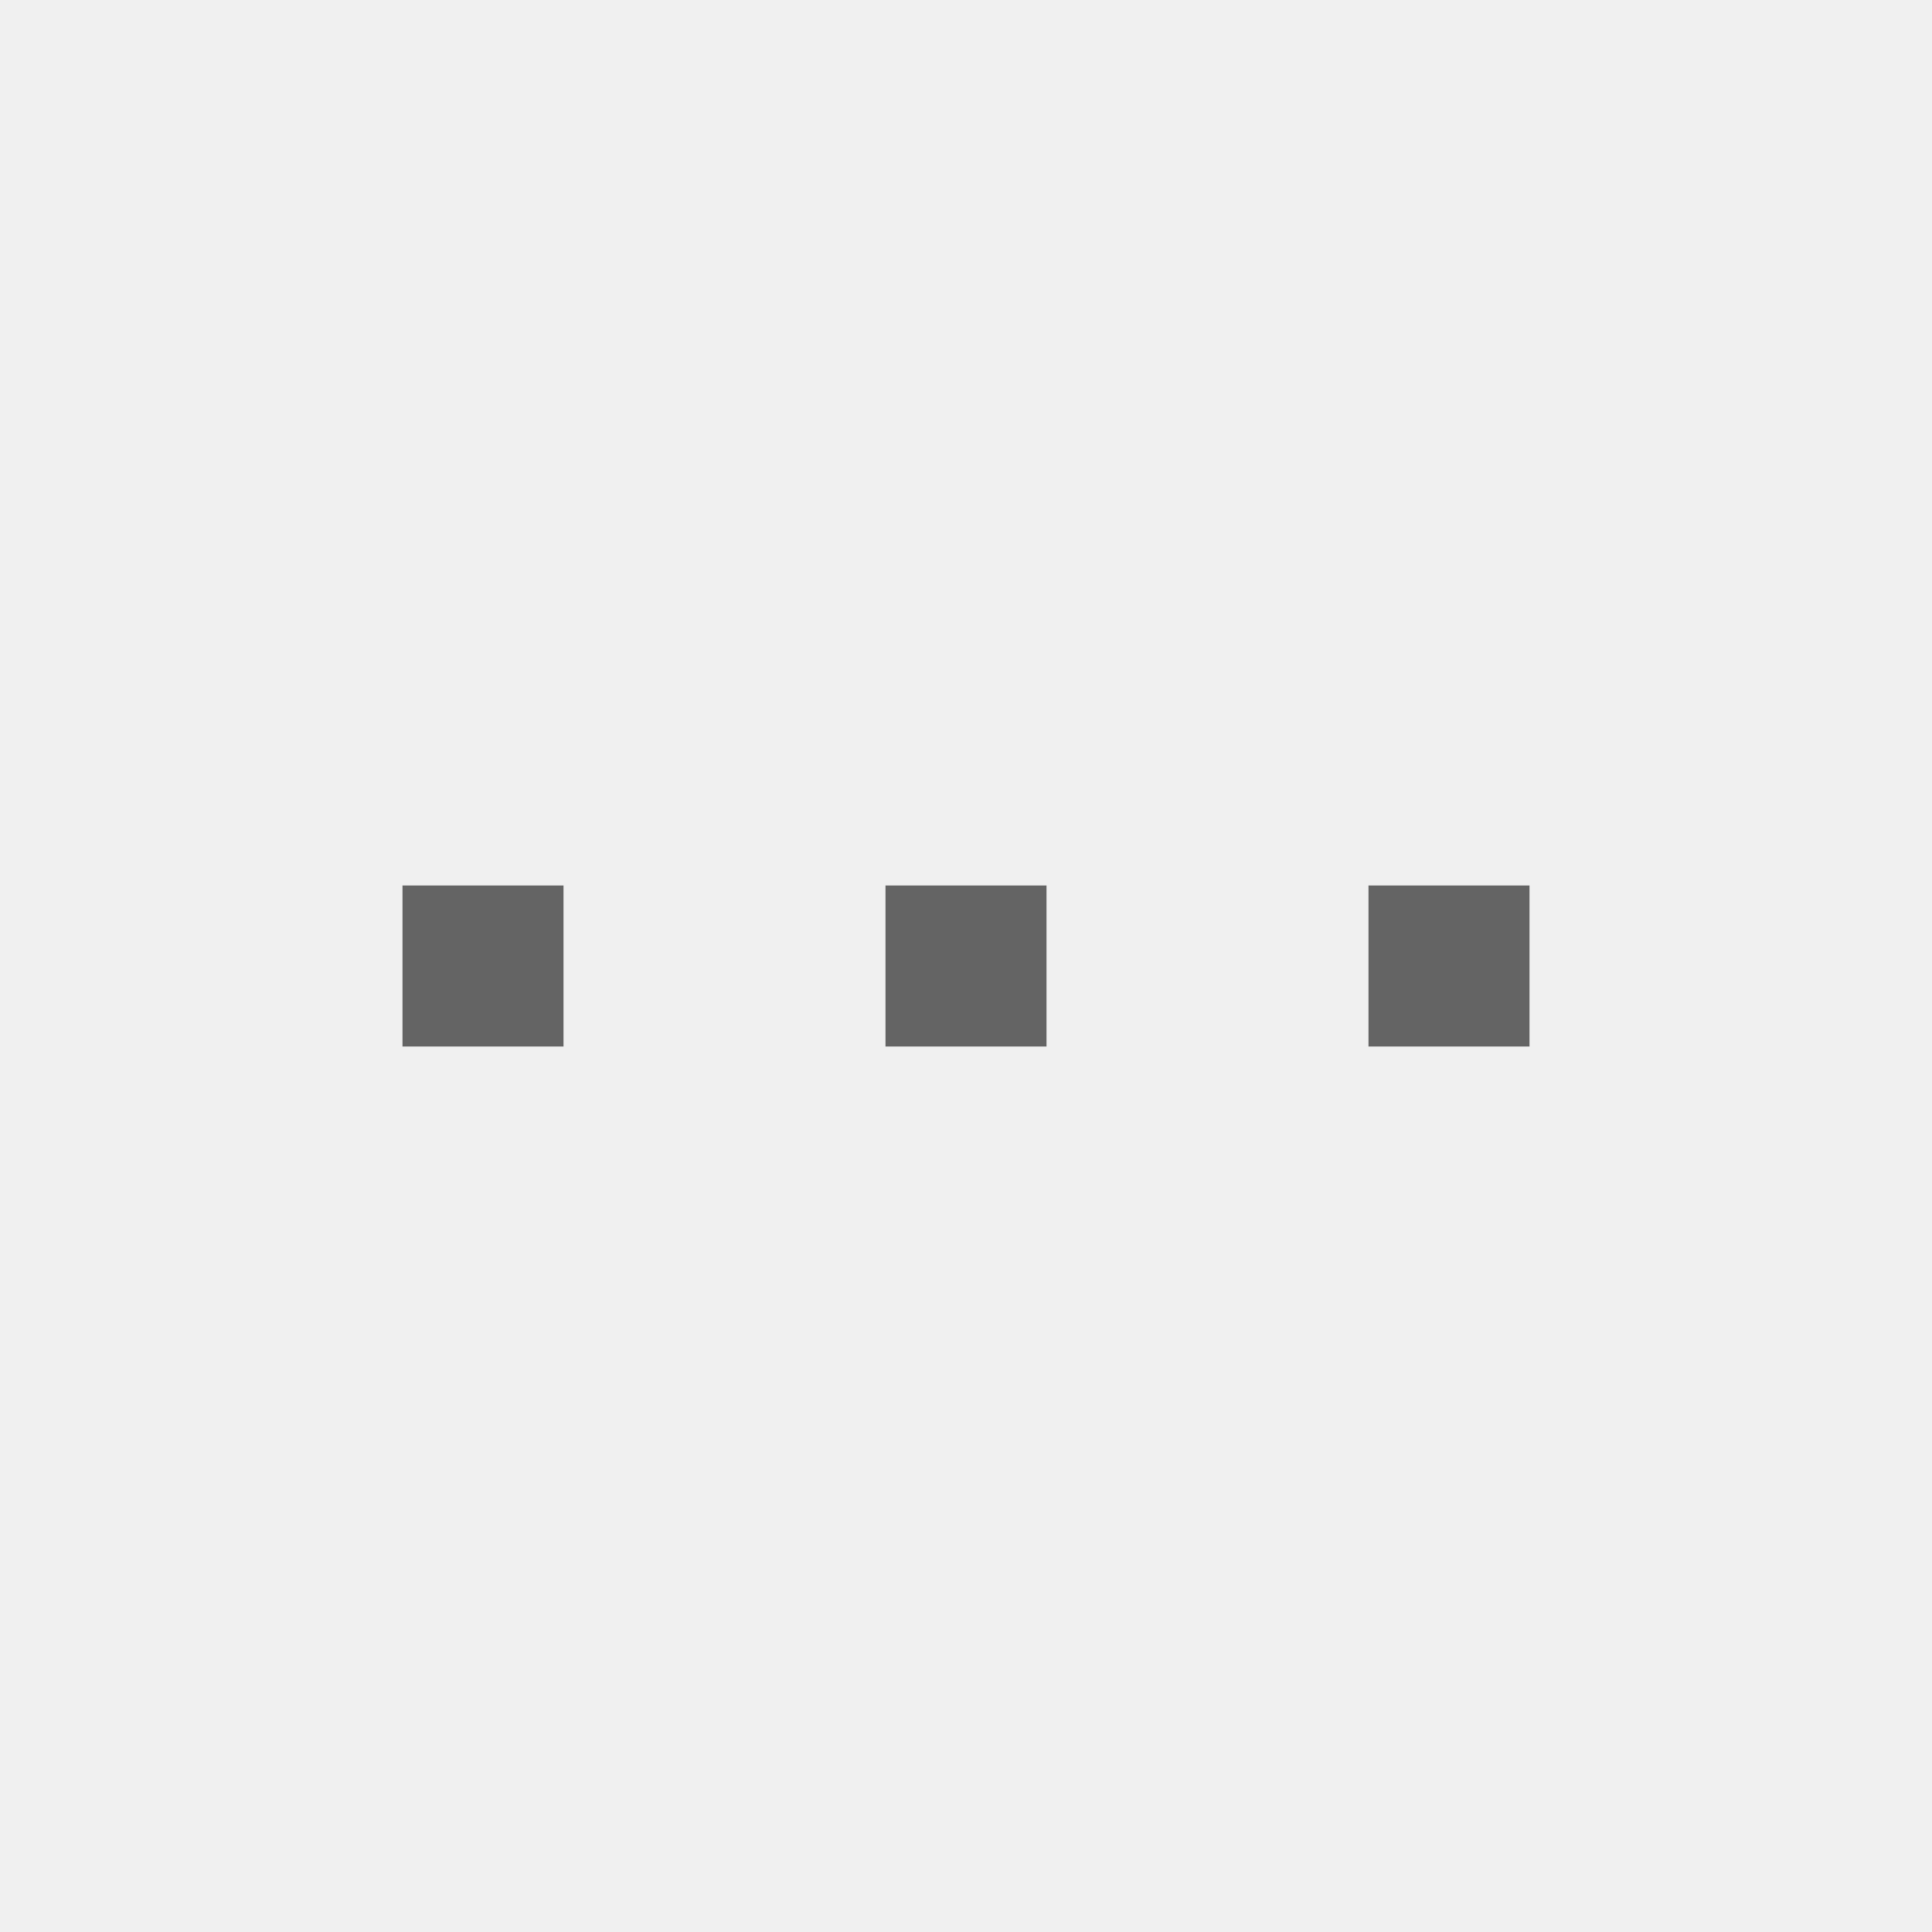
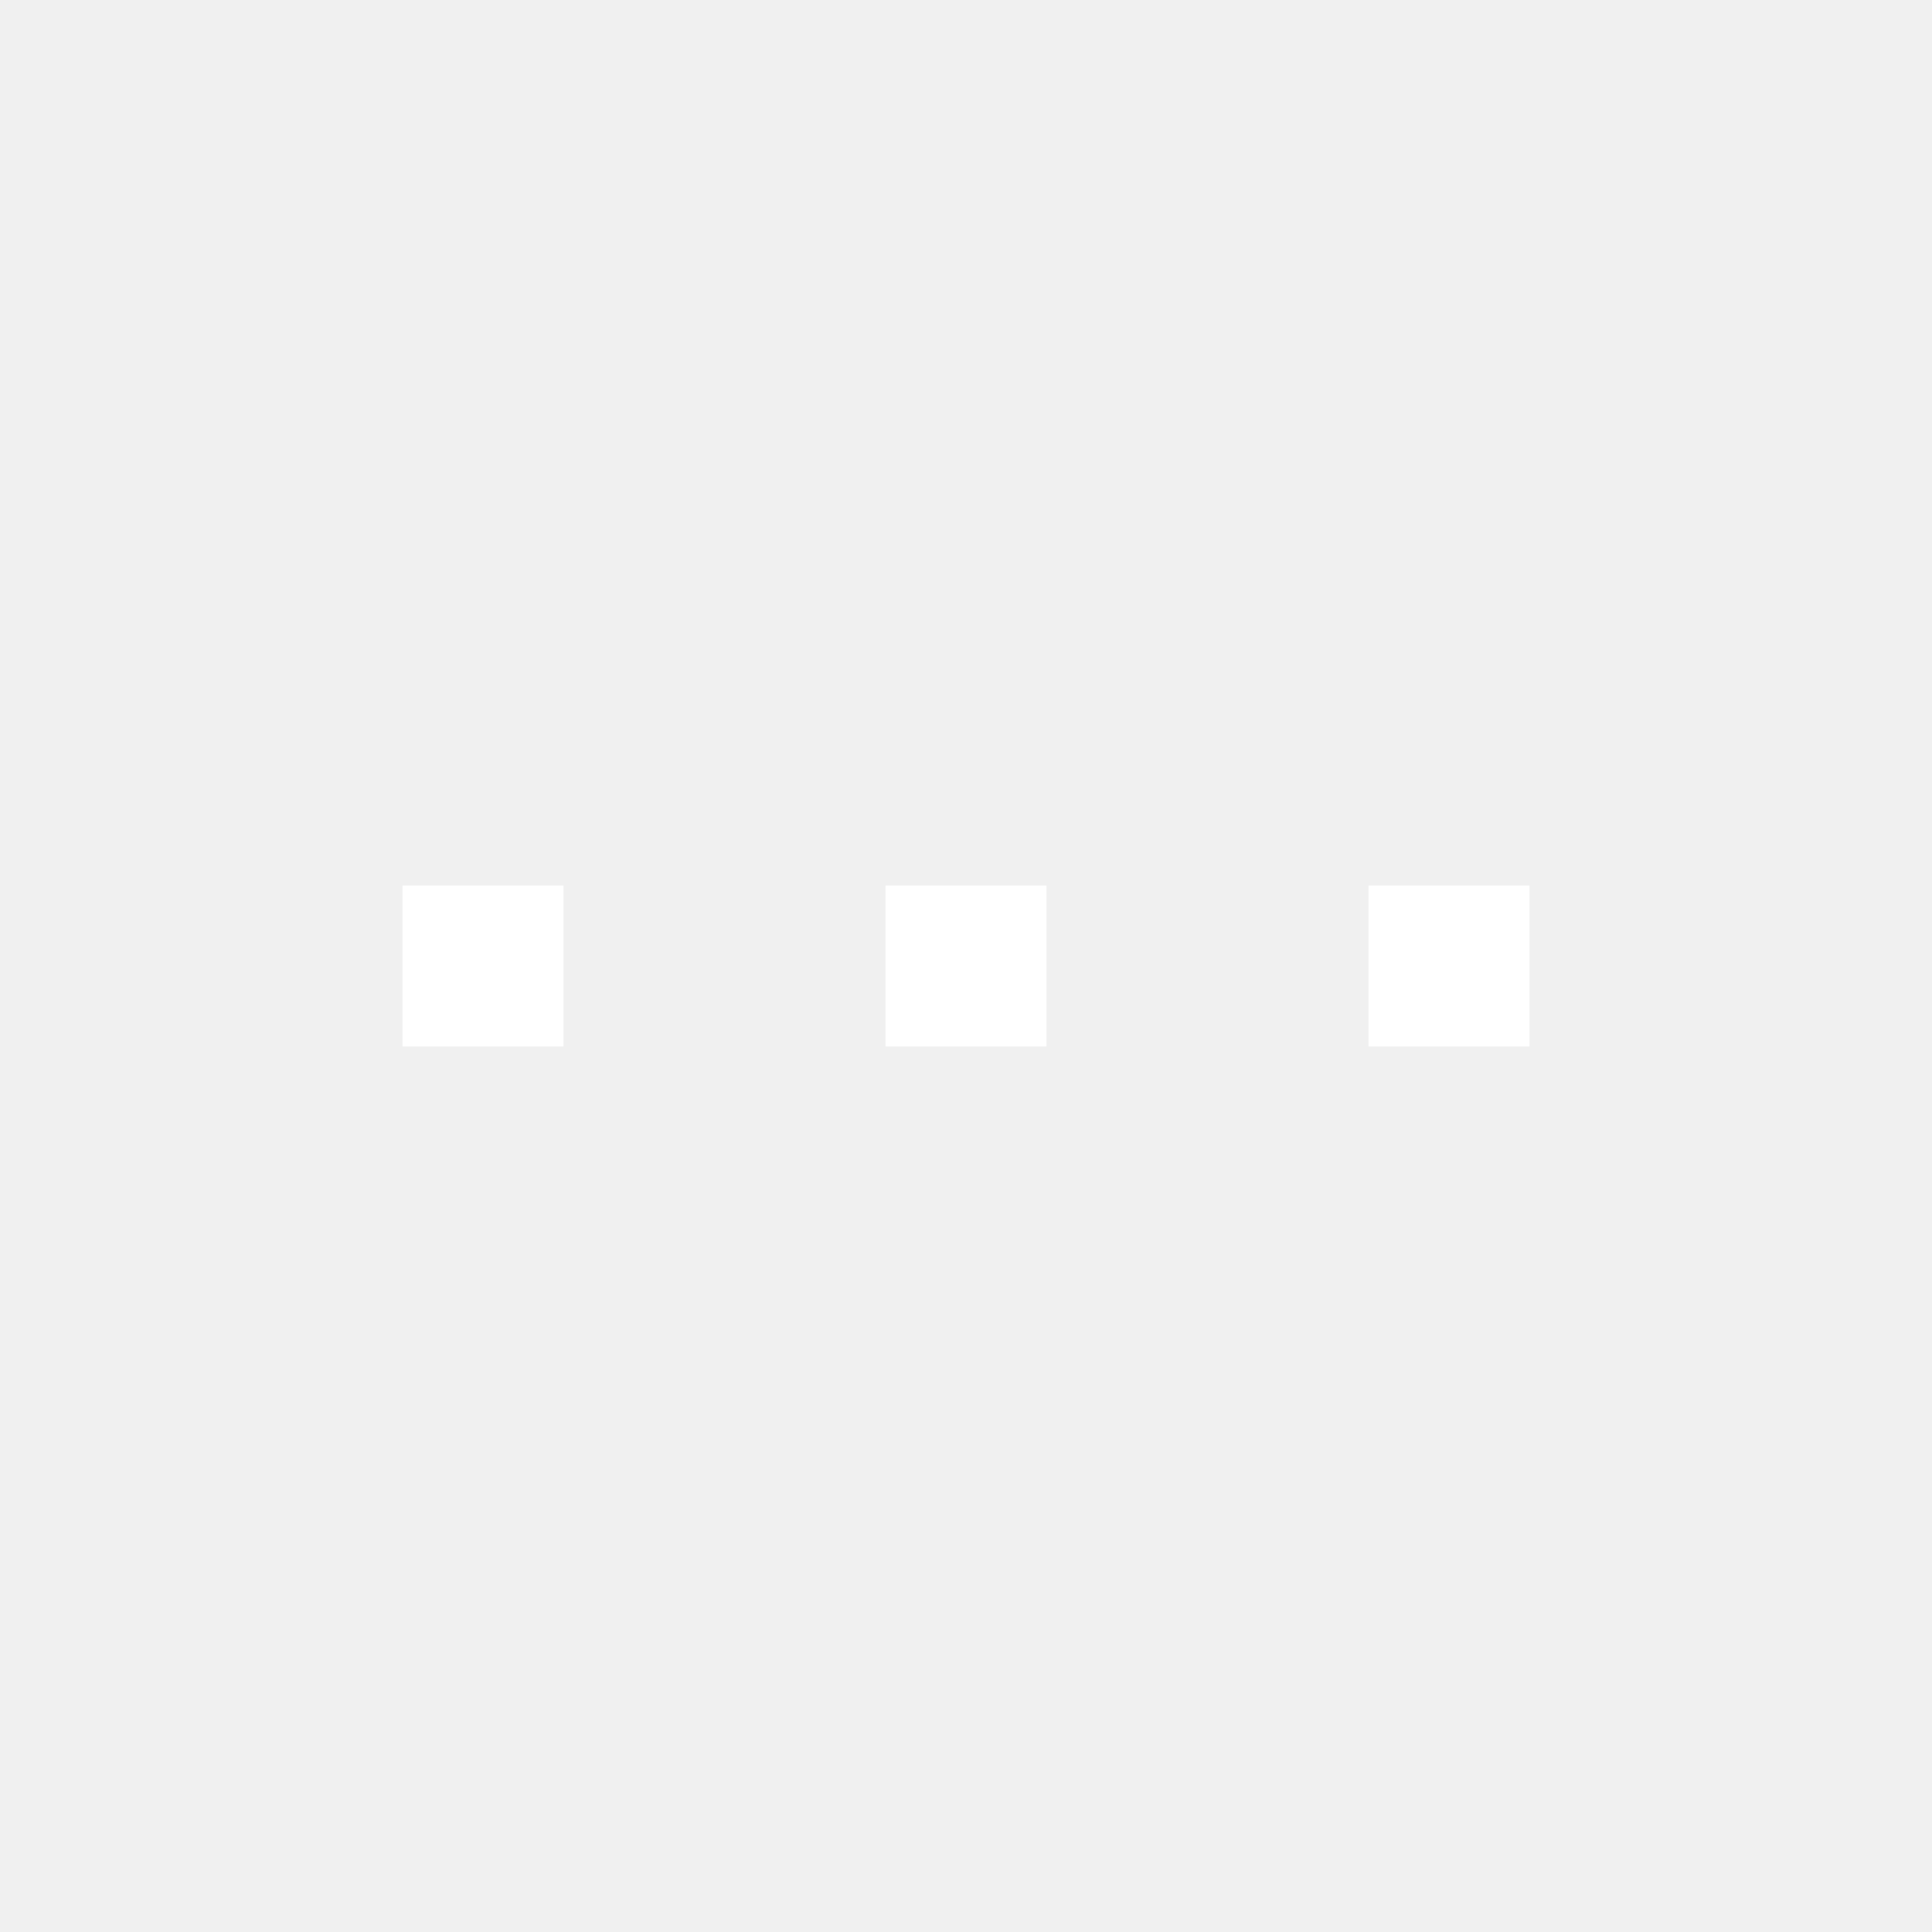
- <svg xmlns="http://www.w3.org/2000/svg" xmlns:ns1="http://www.openswatchbook.org/uri/2009/osb" width="24" height="24" id="svg11300" version="1.0" style="display:inline;enable-background:new">
+ <svg xmlns="http://www.w3.org/2000/svg" width="24" height="24" id="svg11300" version="1.0" style="display:inline;enable-background:new">
  <defs id="defs3">
-     <linearGradient id="selected_bg_color" ns1:paint="solid">
+     <linearGradient id="selected_bg_color">
      <stop style="stop-color:#5294e2;stop-opacity:1;" offset="0" id="stop4140" />
    </linearGradient>
  </defs>
  <g style="display:inline" id="layer1" transform="translate(0,-276)">
-     <rect style="opacity:1;fill:#646464;fill-opacity:1;stroke:none;stroke-width:1;stroke-linecap:round;stroke-linejoin:miter;stroke-miterlimit:4;stroke-dasharray:none;stroke-dashoffset:0;stroke-opacity:1" id="rect4138" width="2" height="2" x="5" y="287" />
-     <rect style="display:inline;opacity:1;fill:#646464;fill-opacity:1;stroke:none;stroke-width:1;stroke-linecap:round;stroke-linejoin:miter;stroke-miterlimit:4;stroke-dasharray:none;stroke-dashoffset:0;stroke-opacity:1;enable-background:new" id="rect4138-6" width="2" height="2" x="11" y="287" />
-     <rect style="display:inline;opacity:1;fill:#646464;fill-opacity:1;stroke:none;stroke-width:1;stroke-linecap:round;stroke-linejoin:miter;stroke-miterlimit:4;stroke-dasharray:none;stroke-dashoffset:0;stroke-opacity:1;enable-background:new" id="rect4138-9" width="2" height="2" x="17" y="287" />
+     <rect style="opacity:1;fill:#ffffff;fill-opacity:1;stroke:none;stroke-width:1;stroke-linecap:round;stroke-linejoin:miter;stroke-miterlimit:4;stroke-dasharray:none;stroke-dashoffset:0;stroke-opacity:1" id="rect4138" width="2" height="2" x="5" y="287" />
+     <rect style="display:inline;opacity:1;fill:#ffffff;fill-opacity:1;stroke:none;stroke-width:1;stroke-linecap:round;stroke-linejoin:miter;stroke-miterlimit:4;stroke-dasharray:none;stroke-dashoffset:0;stroke-opacity:1;enable-background:new" id="rect4138-6" width="2" height="2" x="11" y="287" />
+     <rect style="display:inline;opacity:1;fill:#ffffff;fill-opacity:1;stroke:none;stroke-width:1;stroke-linecap:round;stroke-linejoin:miter;stroke-miterlimit:4;stroke-dasharray:none;stroke-dashoffset:0;stroke-opacity:1;enable-background:new" id="rect4138-9" width="2" height="2" x="17" y="287" />
  </g>
</svg>
